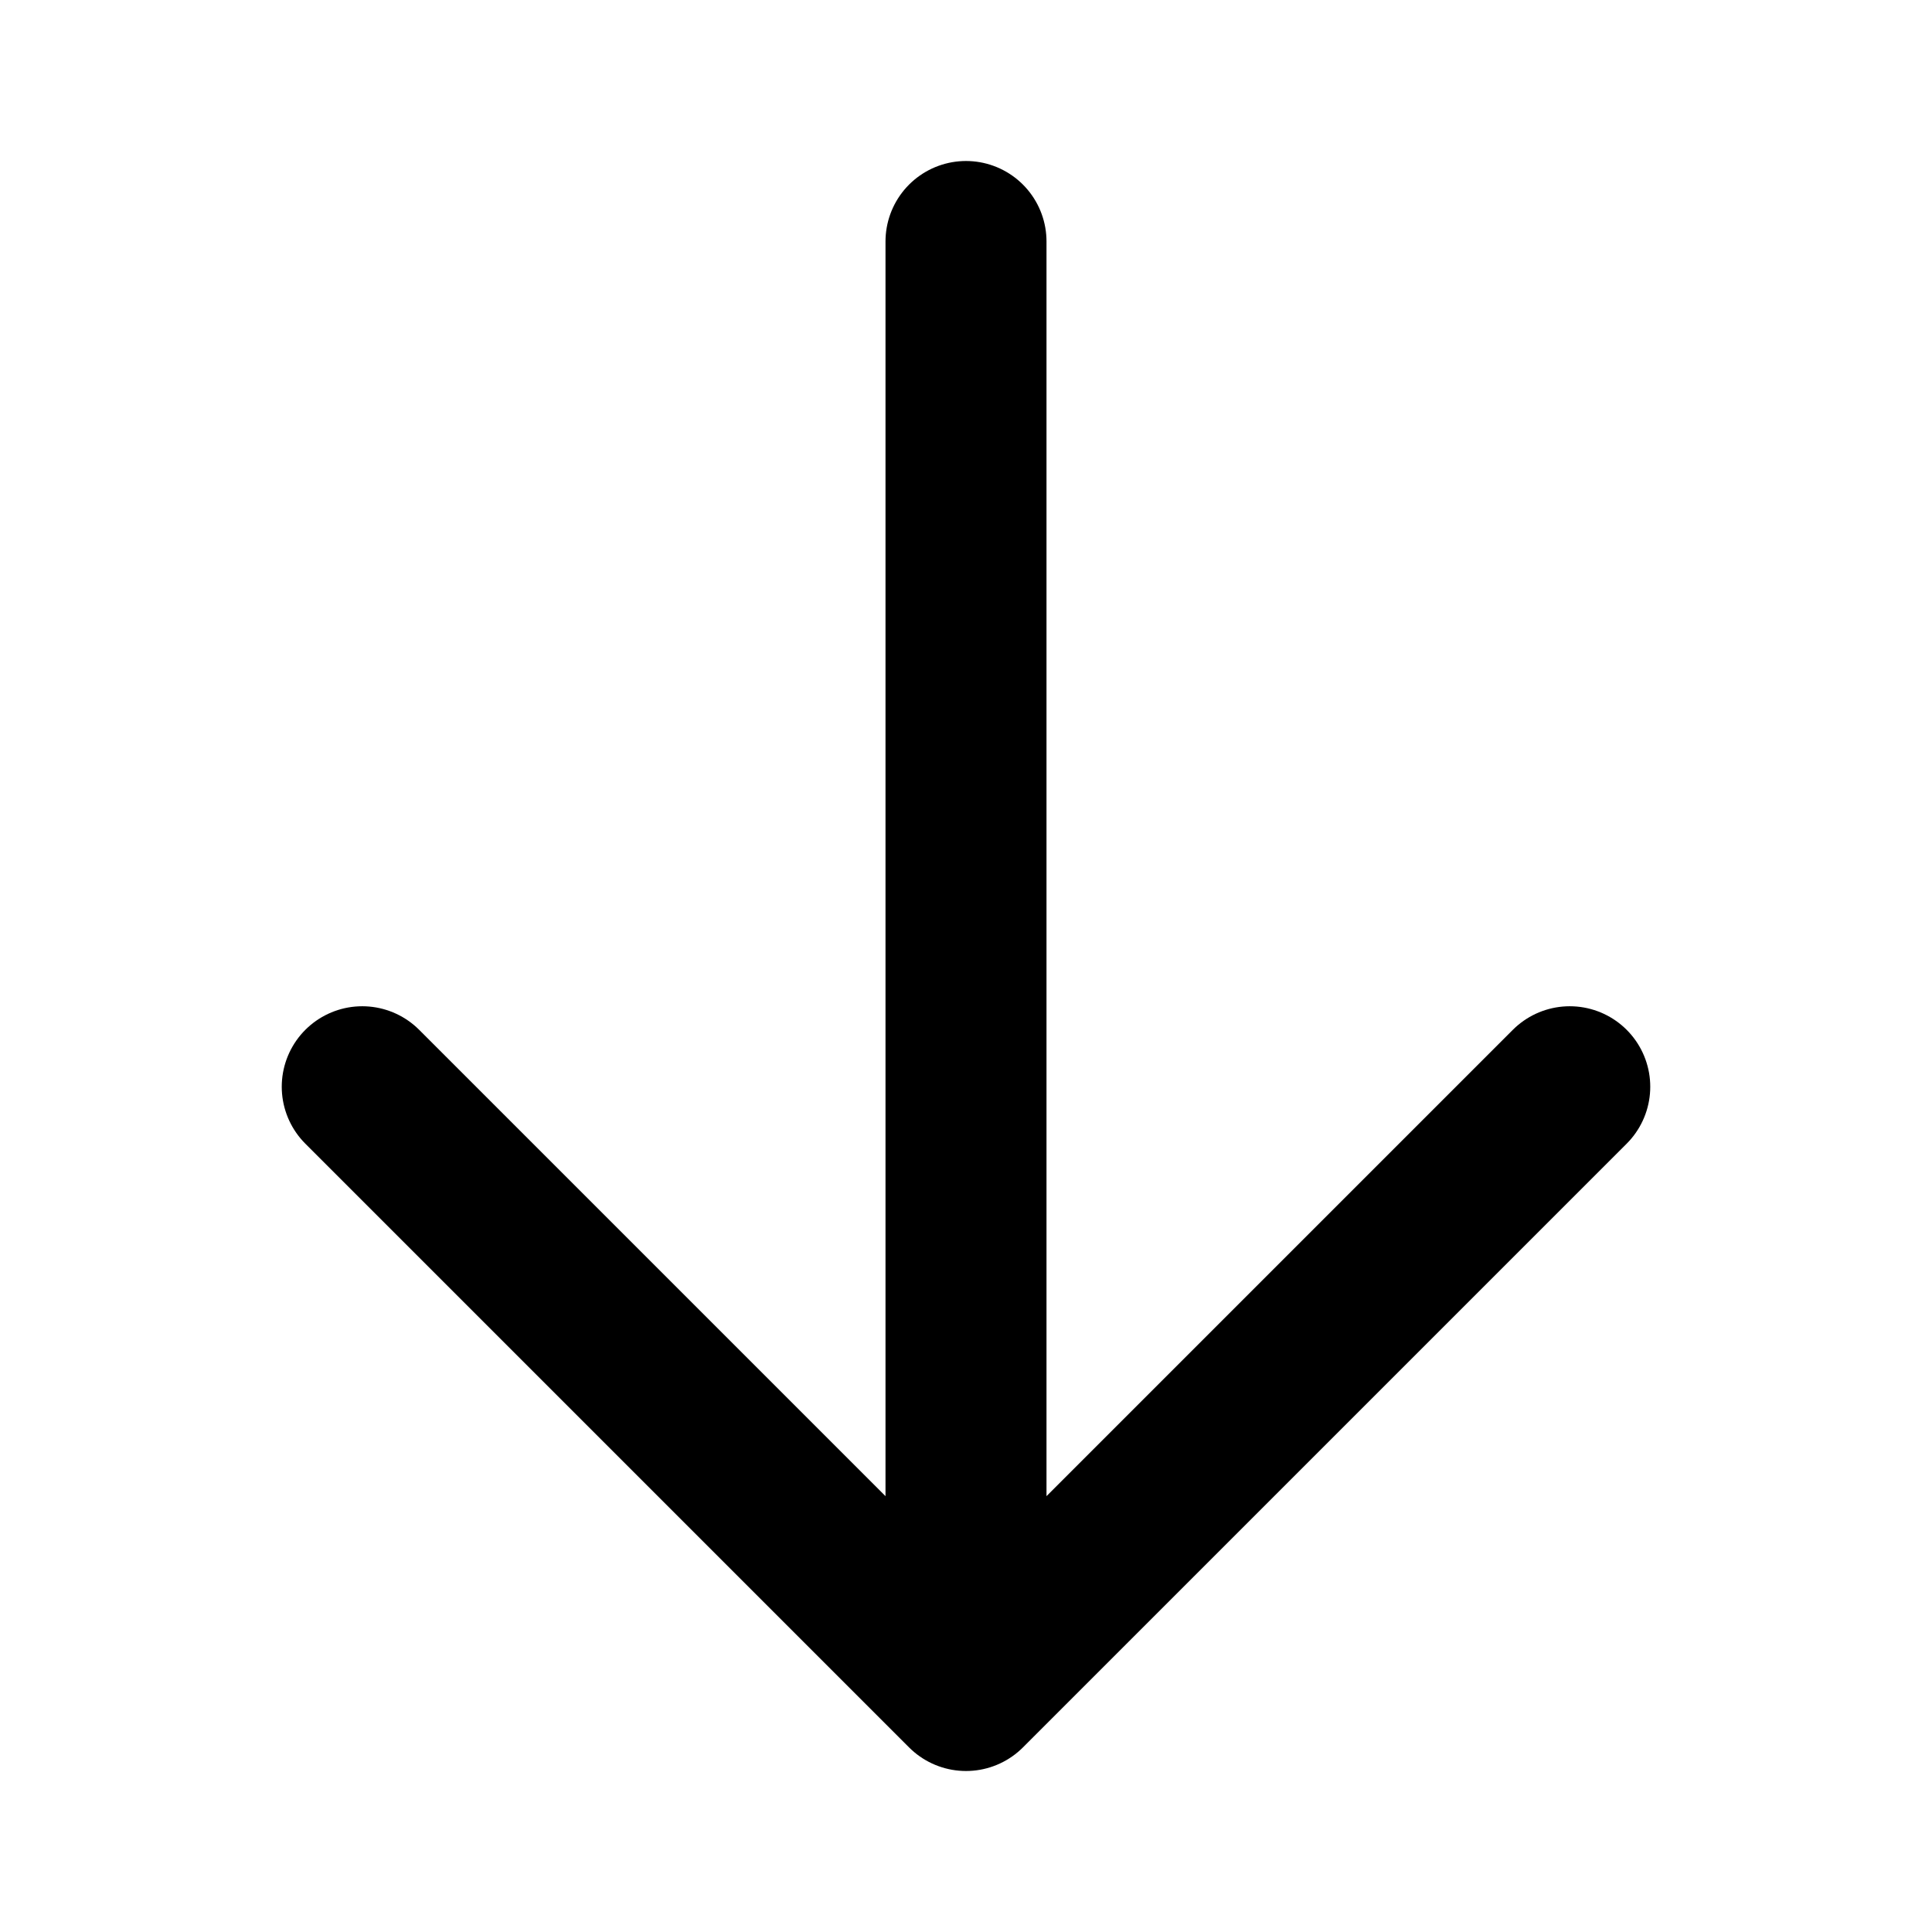
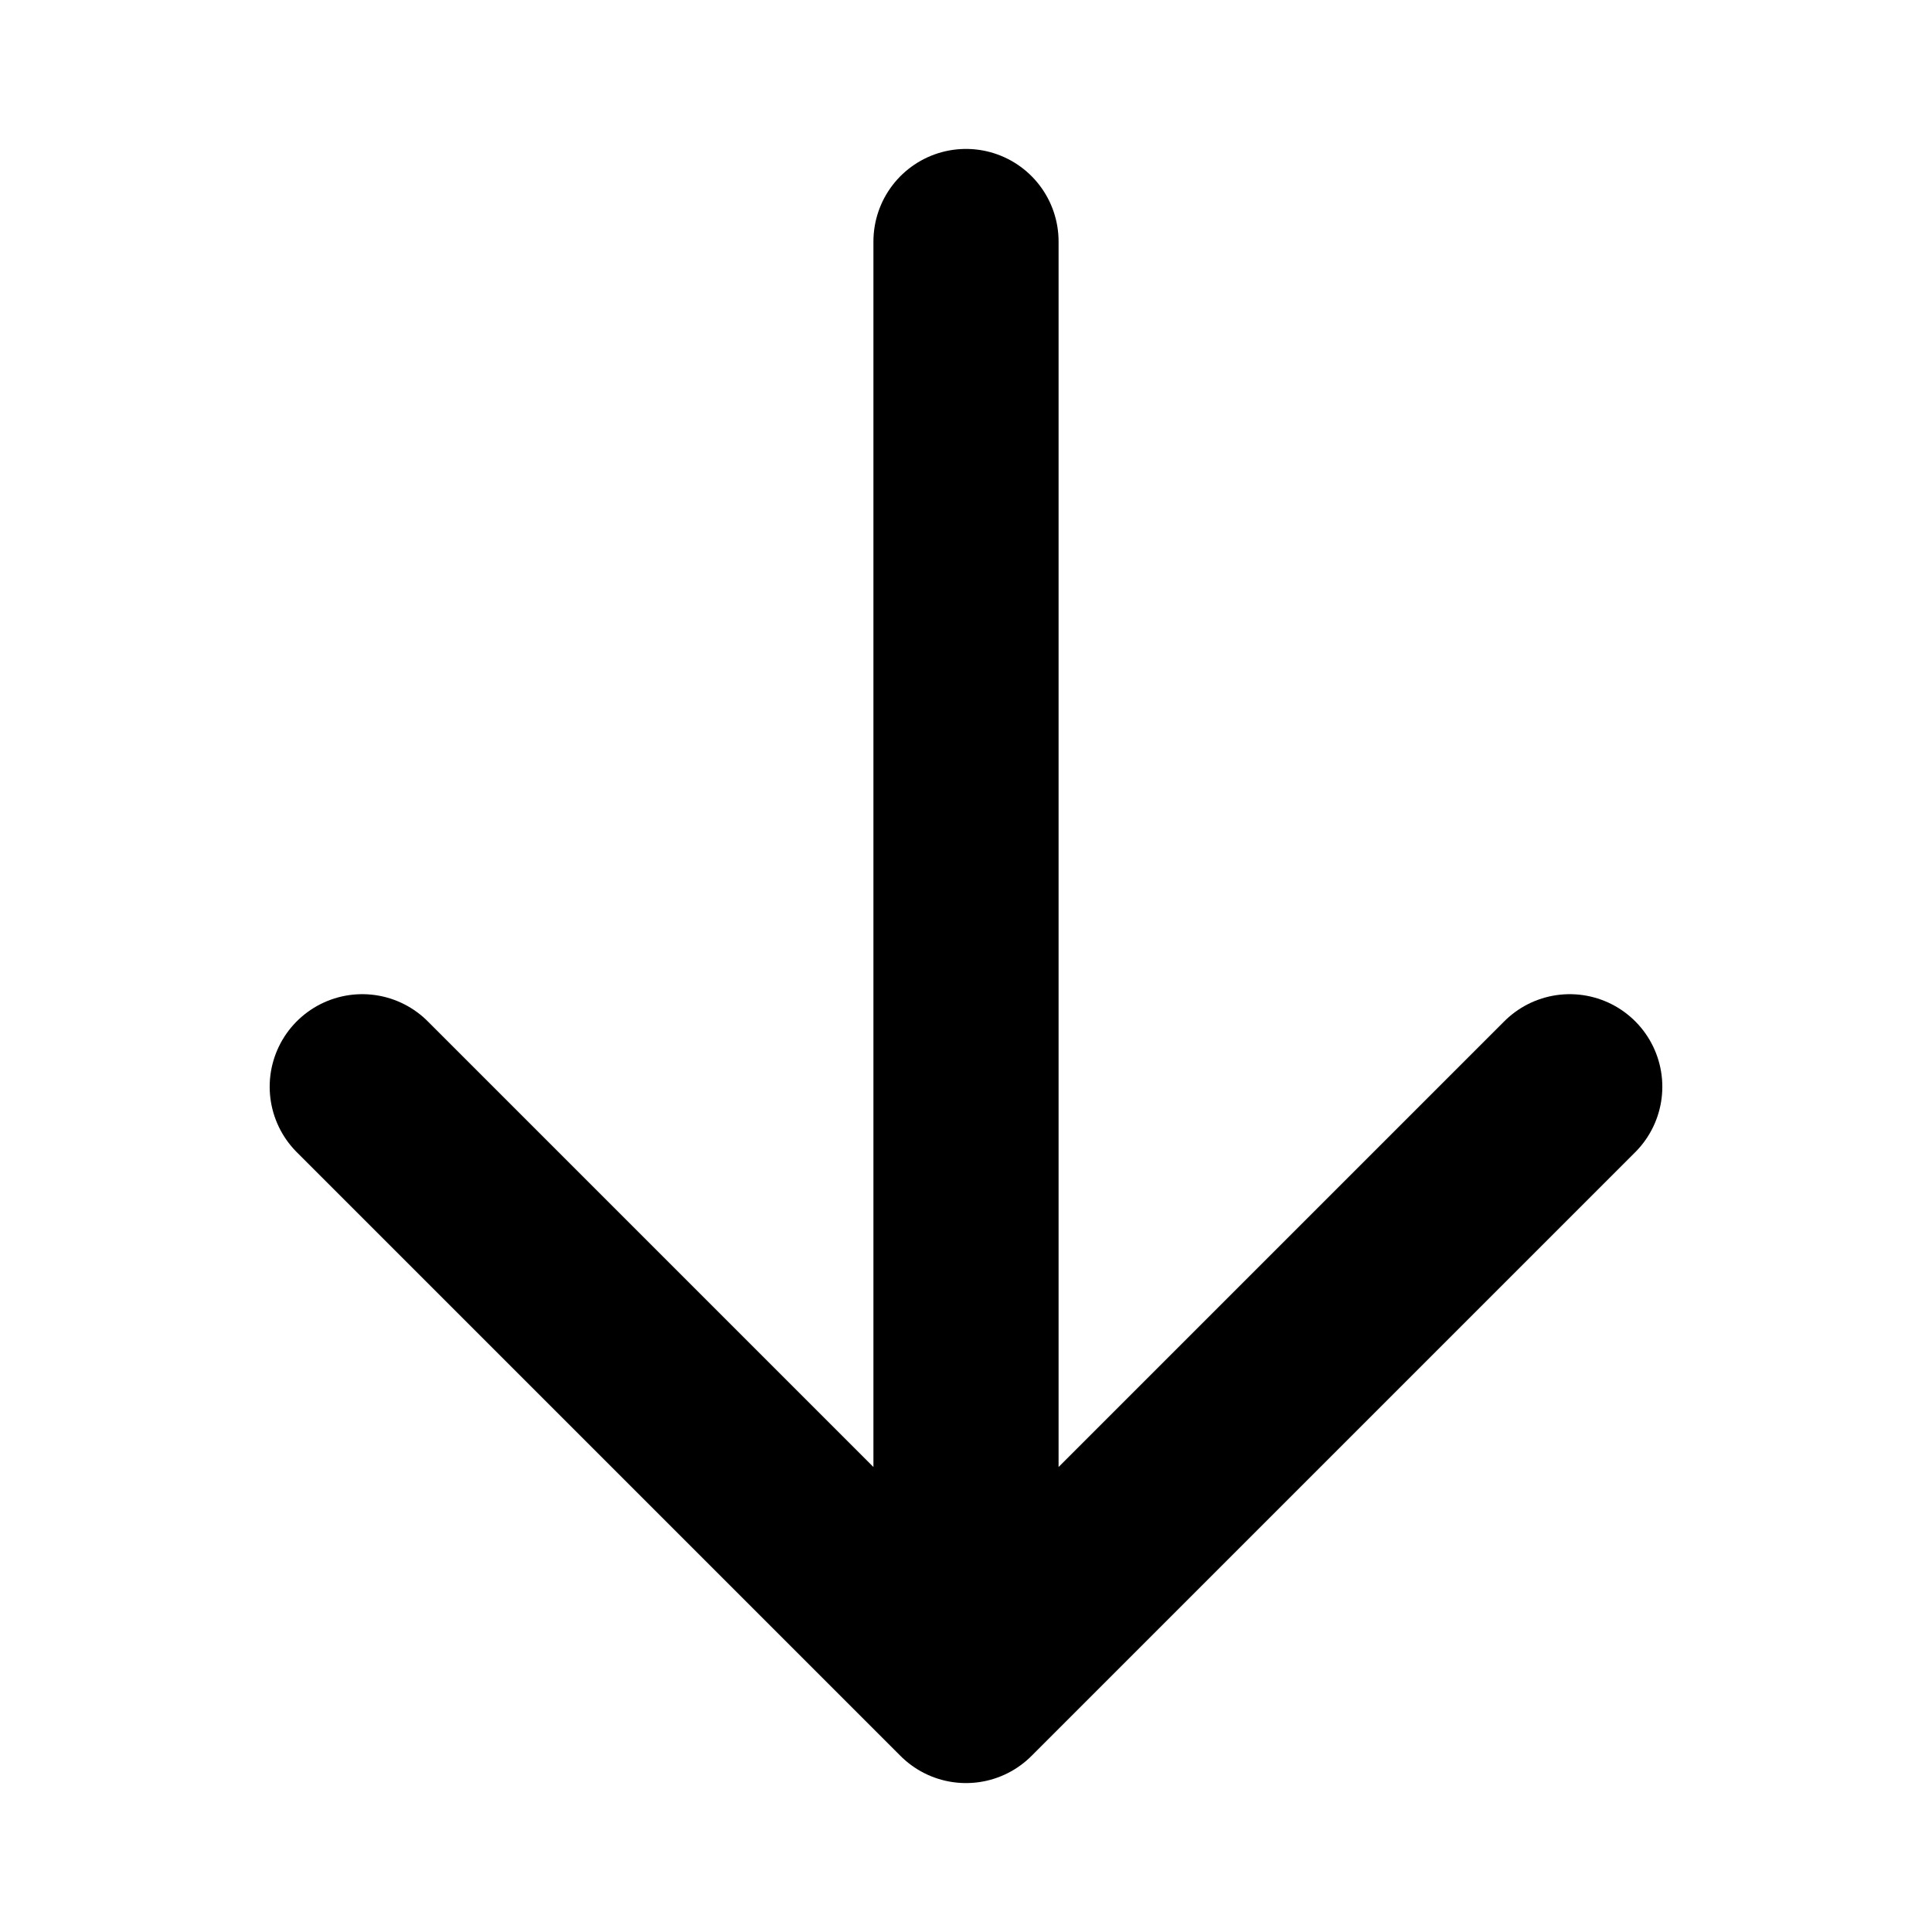
- <svg xmlns="http://www.w3.org/2000/svg" fill="none" viewBox="0 0 24 24" stroke-width="2" stroke="currentColor" class="w-6 h-6">
+ <svg xmlns="http://www.w3.org/2000/svg" fill="none" viewBox="0 0 24 24" stroke-width="2.3" stroke="currentColor" class="w-6 h-6">
  <path stroke-linecap="round" stroke-linejoin="round" d="M19.5 13.5L12 21m0 0l-7.5-7.5M12 21V3" />
</svg>
